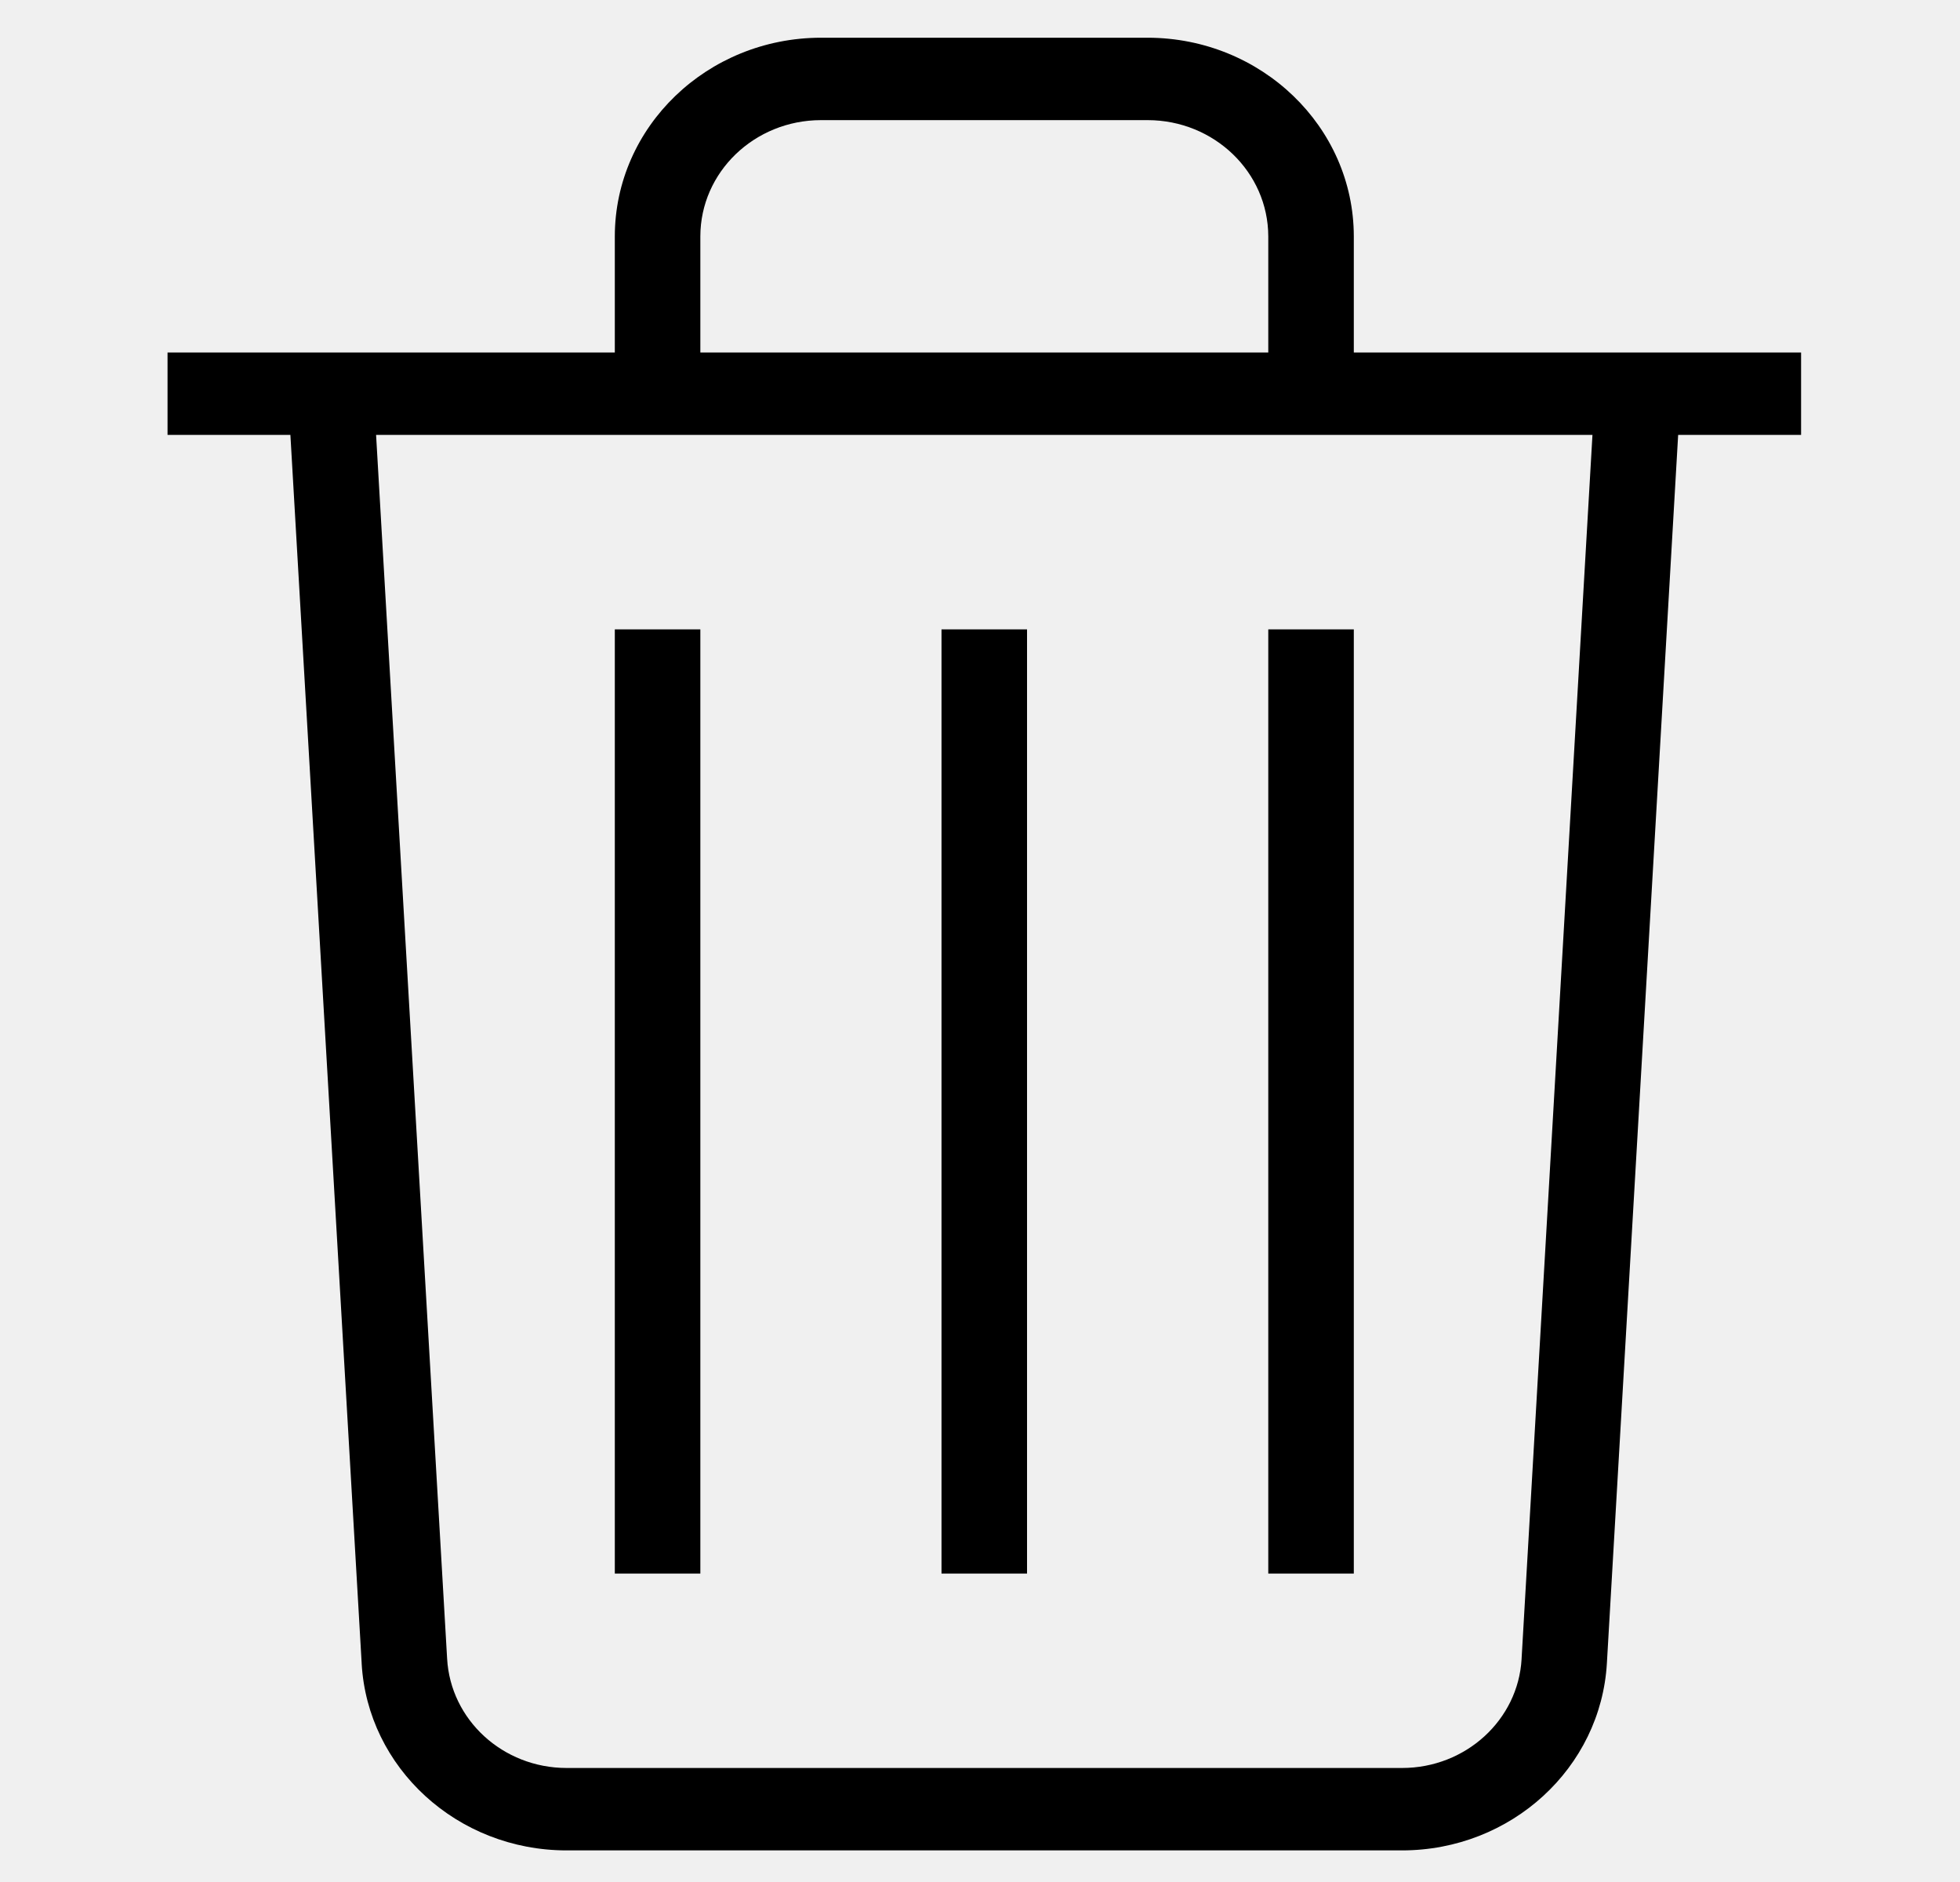
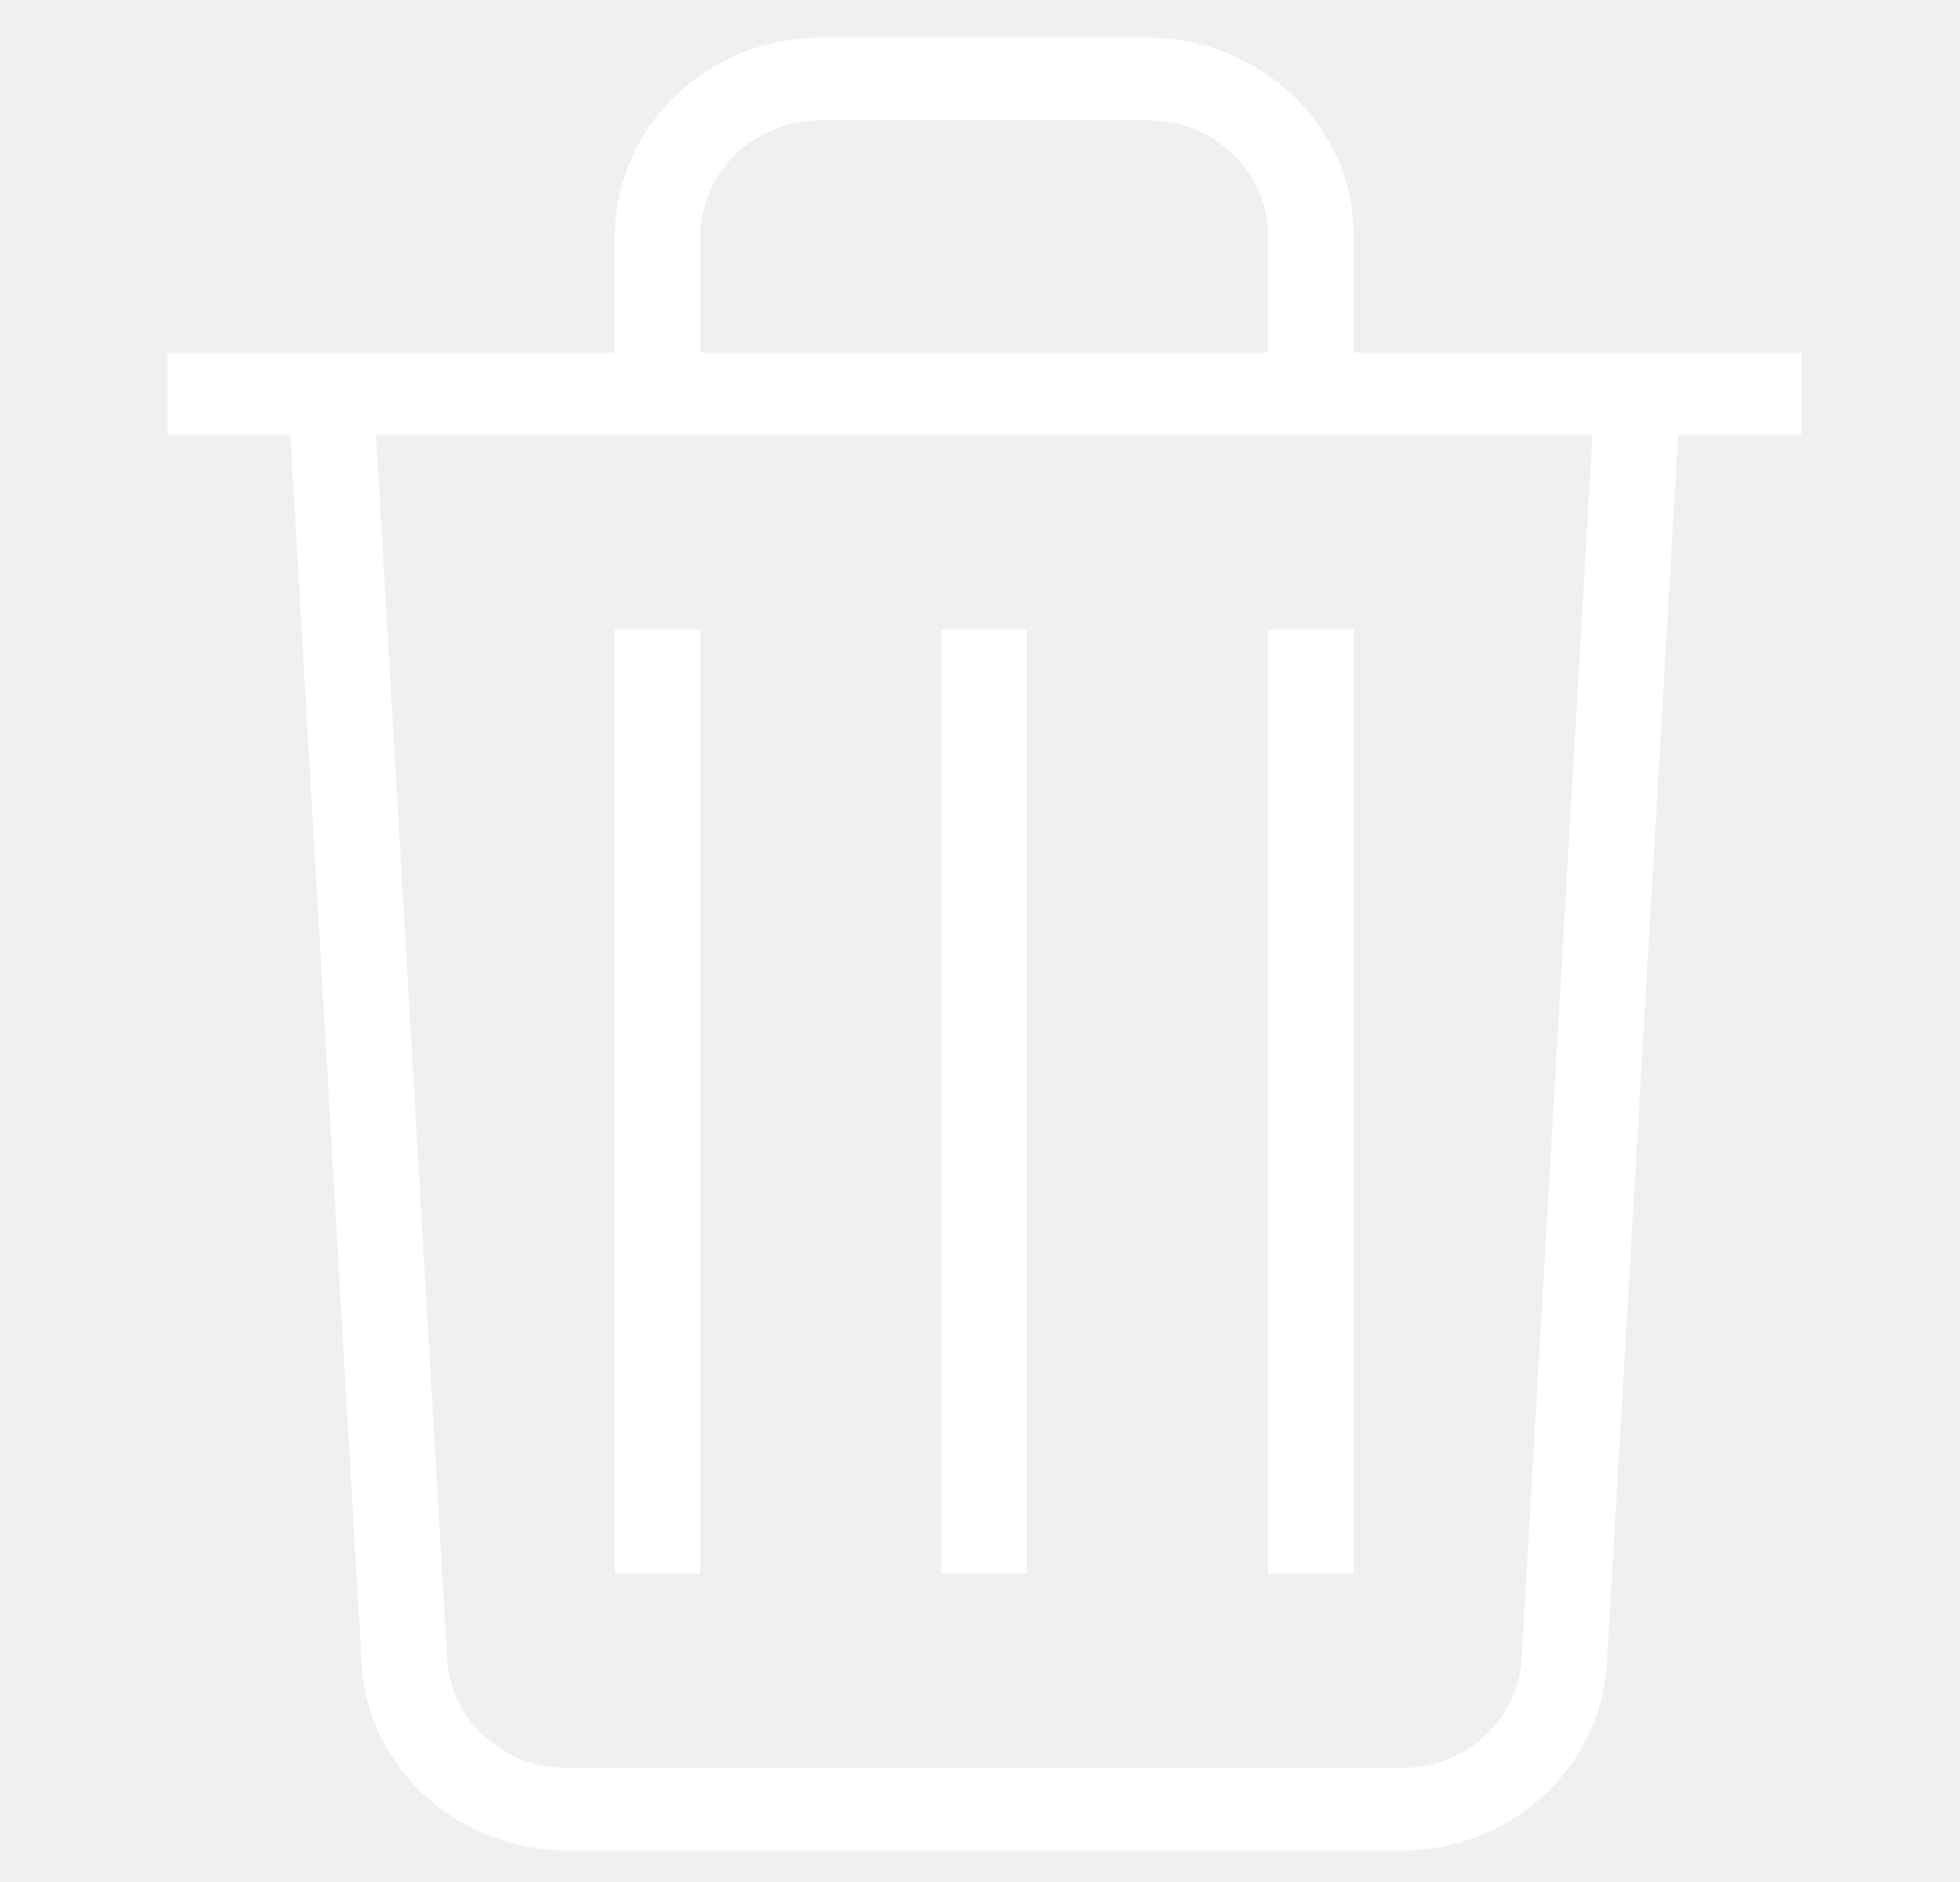
<svg xmlns="http://www.w3.org/2000/svg" width="25" height="24" viewBox="0 0 25 24" fill="none">
-   <path d="M17.882 23.597H7.228C5.83 23.597 4.688 22.542 4.613 21.214L4.613 21.208L3.643 4.495H21.466L20.496 21.21C20.419 22.543 19.278 23.597 17.882 23.597H17.882L17.882 23.597ZM4.797 5.546L5.703 21.151C5.746 21.93 6.412 22.546 7.228 22.546H17.883C18.698 22.546 19.364 21.931 19.408 21.157L19.408 21.153L20.312 5.546L4.797 5.546ZM22.973 5.546H2.137V4.495H22.973V5.546ZM10.471 0.481H14.639C16.09 0.483 17.266 1.616 17.268 3.013V5.546H7.842V3.014C7.844 1.616 9.02 0.483 10.471 0.481H10.471ZM16.177 4.495V3.014C16.175 2.196 15.488 1.533 14.639 1.532H10.471C9.622 1.533 8.934 2.196 8.933 3.014V4.495L16.177 4.495ZM13.1 20.067H12.009V8.026H13.1V20.067ZM17.268 20.067H16.177V8.026H17.268V20.067ZM8.933 20.067H7.842V8.026H8.933V20.067Z" fill="black" />
+   <path d="M17.882 23.597H7.228C5.83 23.597 4.688 22.542 4.613 21.214L4.613 21.208L3.643 4.495H21.466L20.496 21.21C20.419 22.543 19.278 23.597 17.882 23.597H17.882L17.882 23.597ZM4.797 5.546L5.703 21.151C5.746 21.93 6.412 22.546 7.228 22.546H17.883C18.698 22.546 19.364 21.931 19.408 21.157L19.408 21.153L20.312 5.546L4.797 5.546ZM22.973 5.546H2.137V4.495H22.973V5.546ZM10.471 0.481H14.639C16.09 0.483 17.266 1.616 17.268 3.013V5.546H7.842V3.014C7.844 1.616 9.02 0.483 10.471 0.481H10.471ZM16.177 4.495V3.014C16.175 2.196 15.488 1.533 14.639 1.532H10.471C9.622 1.533 8.934 2.196 8.933 3.014V4.495L16.177 4.495ZM13.1 20.067H12.009V8.026H13.1V20.067ZM17.268 20.067H16.177V8.026H17.268V20.067ZM8.933 20.067H7.842V8.026H8.933V20.067Z" fill="white" />
</svg>
